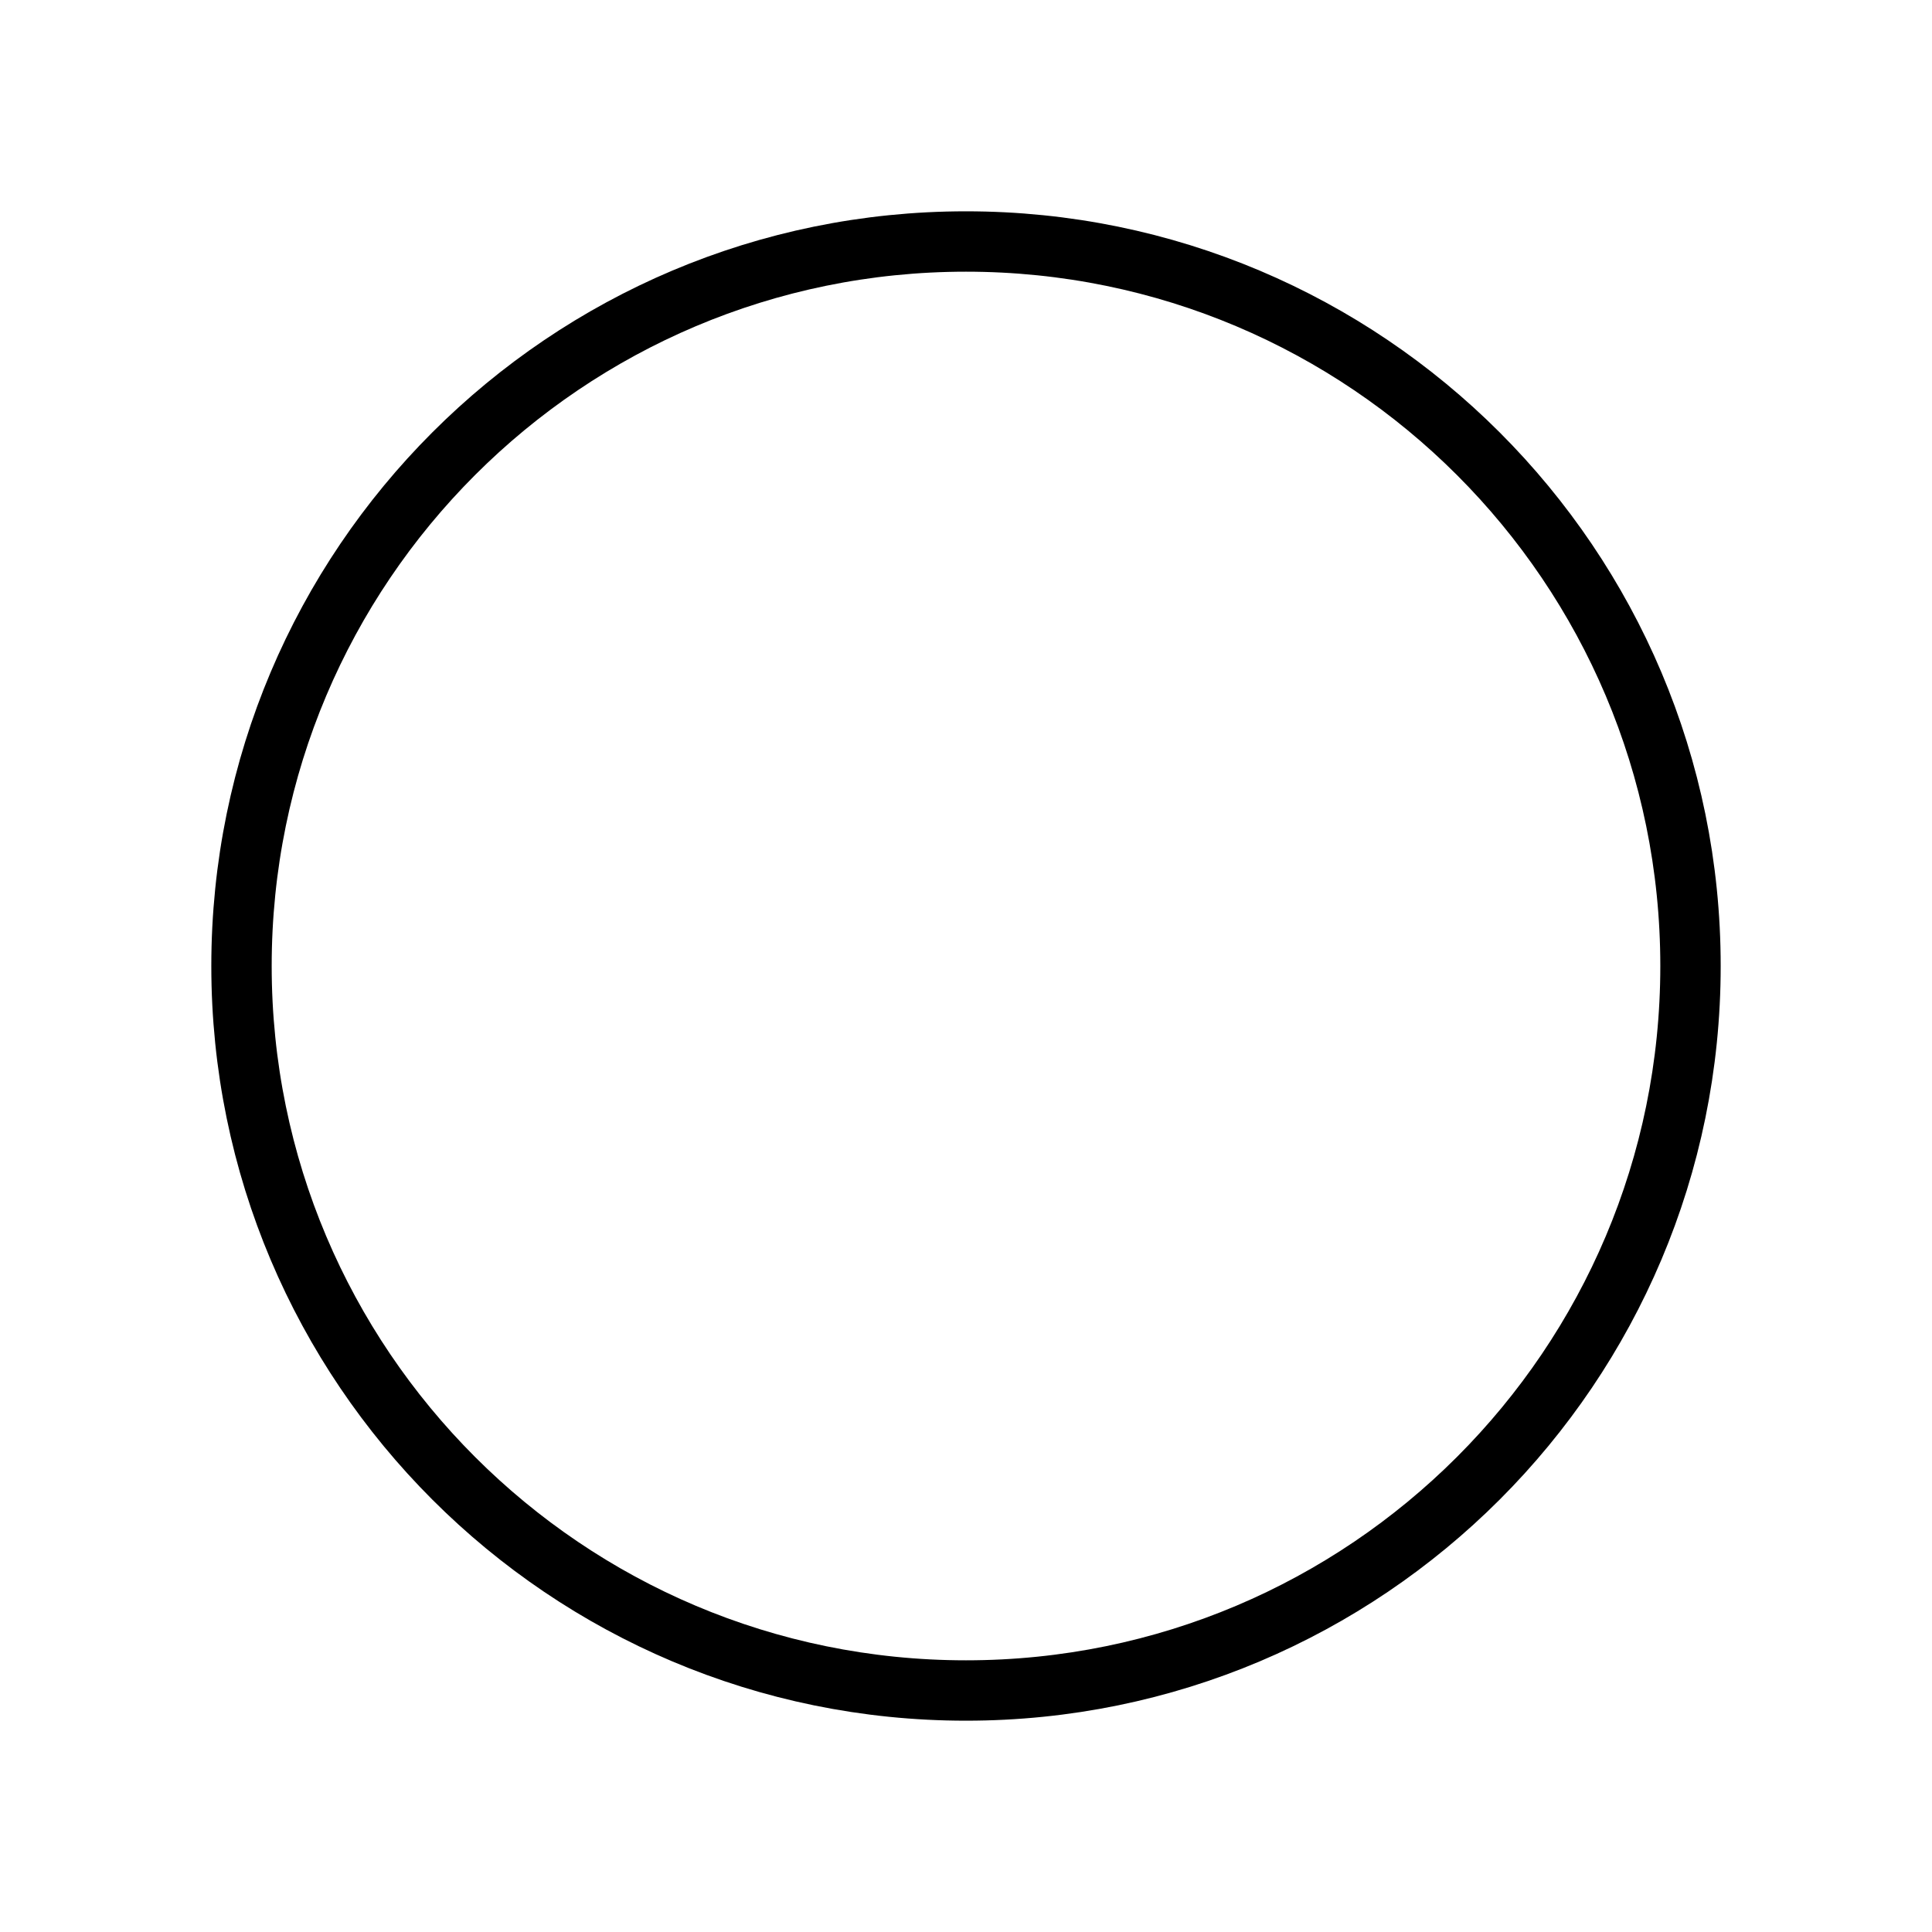
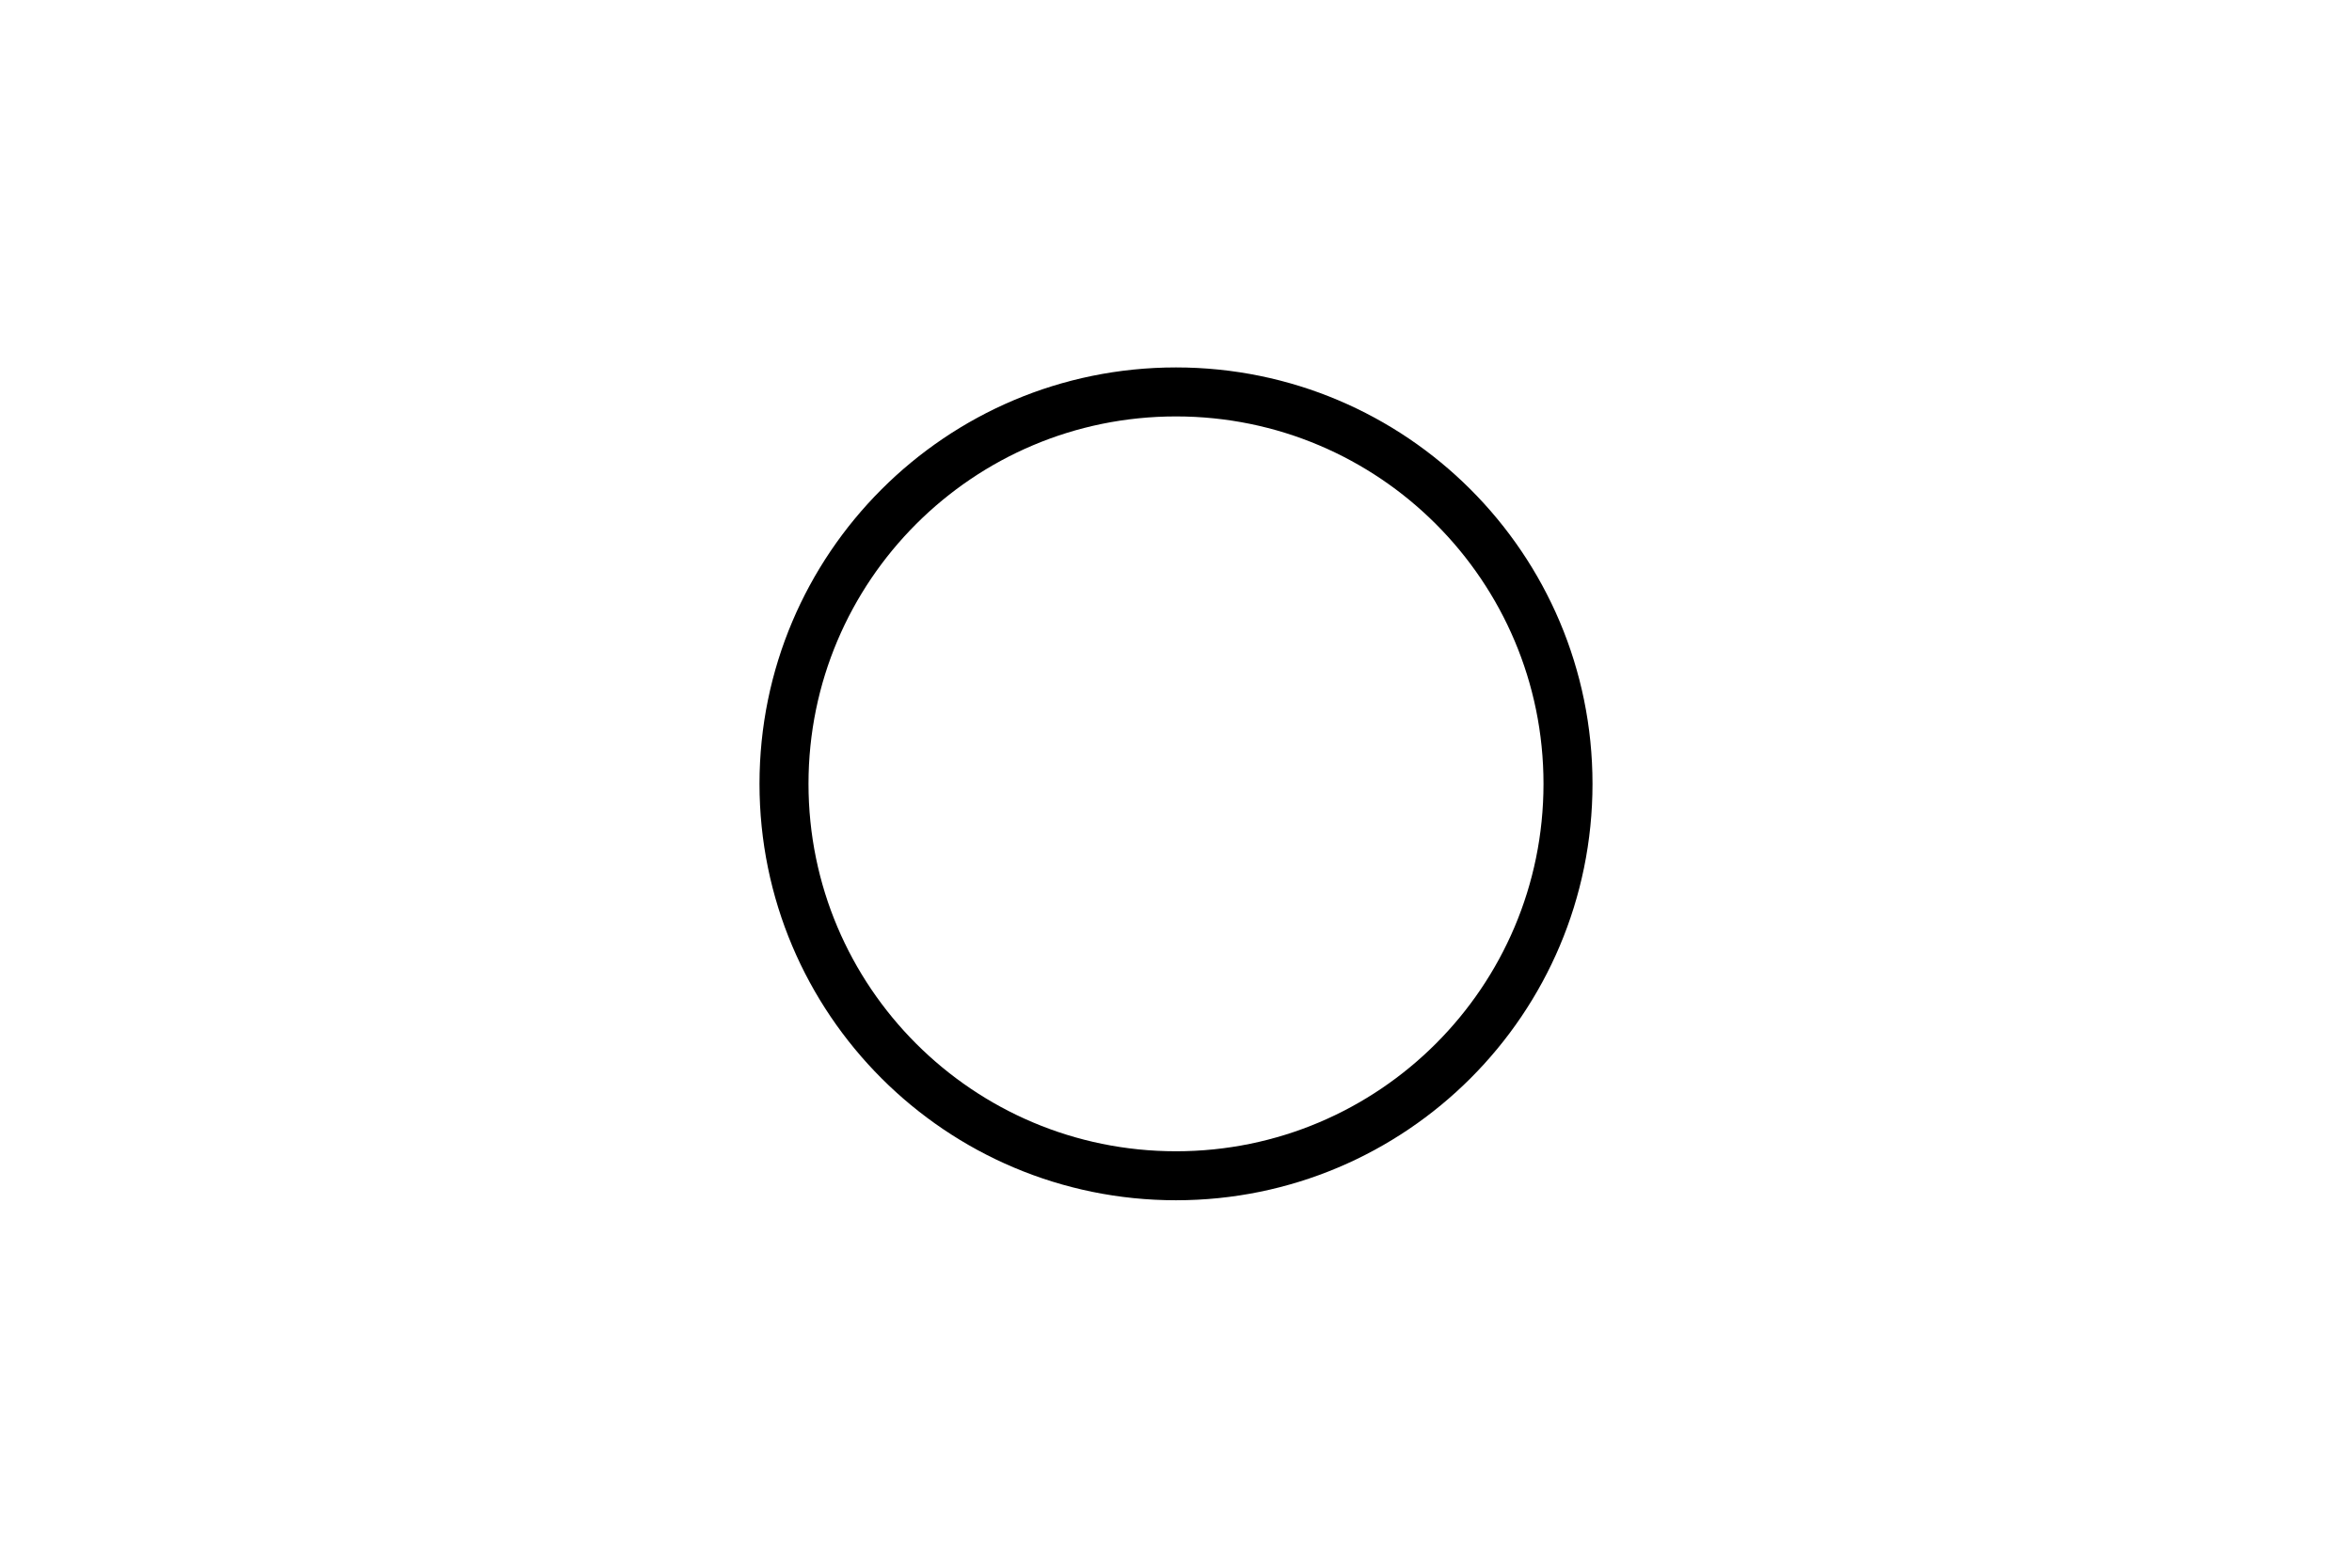
- <svg xmlns="http://www.w3.org/2000/svg" style="isolation:isolate" viewBox="0 0 512 512" width="512" height="512">
-   <circle cx="256" cy="256" r="192" fill="none" />
-   <circle cx="256" cy="256" r="192" fill="none" stroke-width="16" stroke="rgb(0,0,0)" stroke-linejoin="round" stroke-linecap="round" />
+ <svg xmlns="http://www.w3.org/2000/svg" style="isolation:isolate" viewBox="0 0 768 512" width="768" height="512">
+   <circle vector-effect="non-scaling-stroke" cx="384" cy="256" r="128" fill="none" stroke-width="16" stroke="rgb(0,0,0)" stroke-linejoin="round" stroke-linecap="butt" />
</svg>
